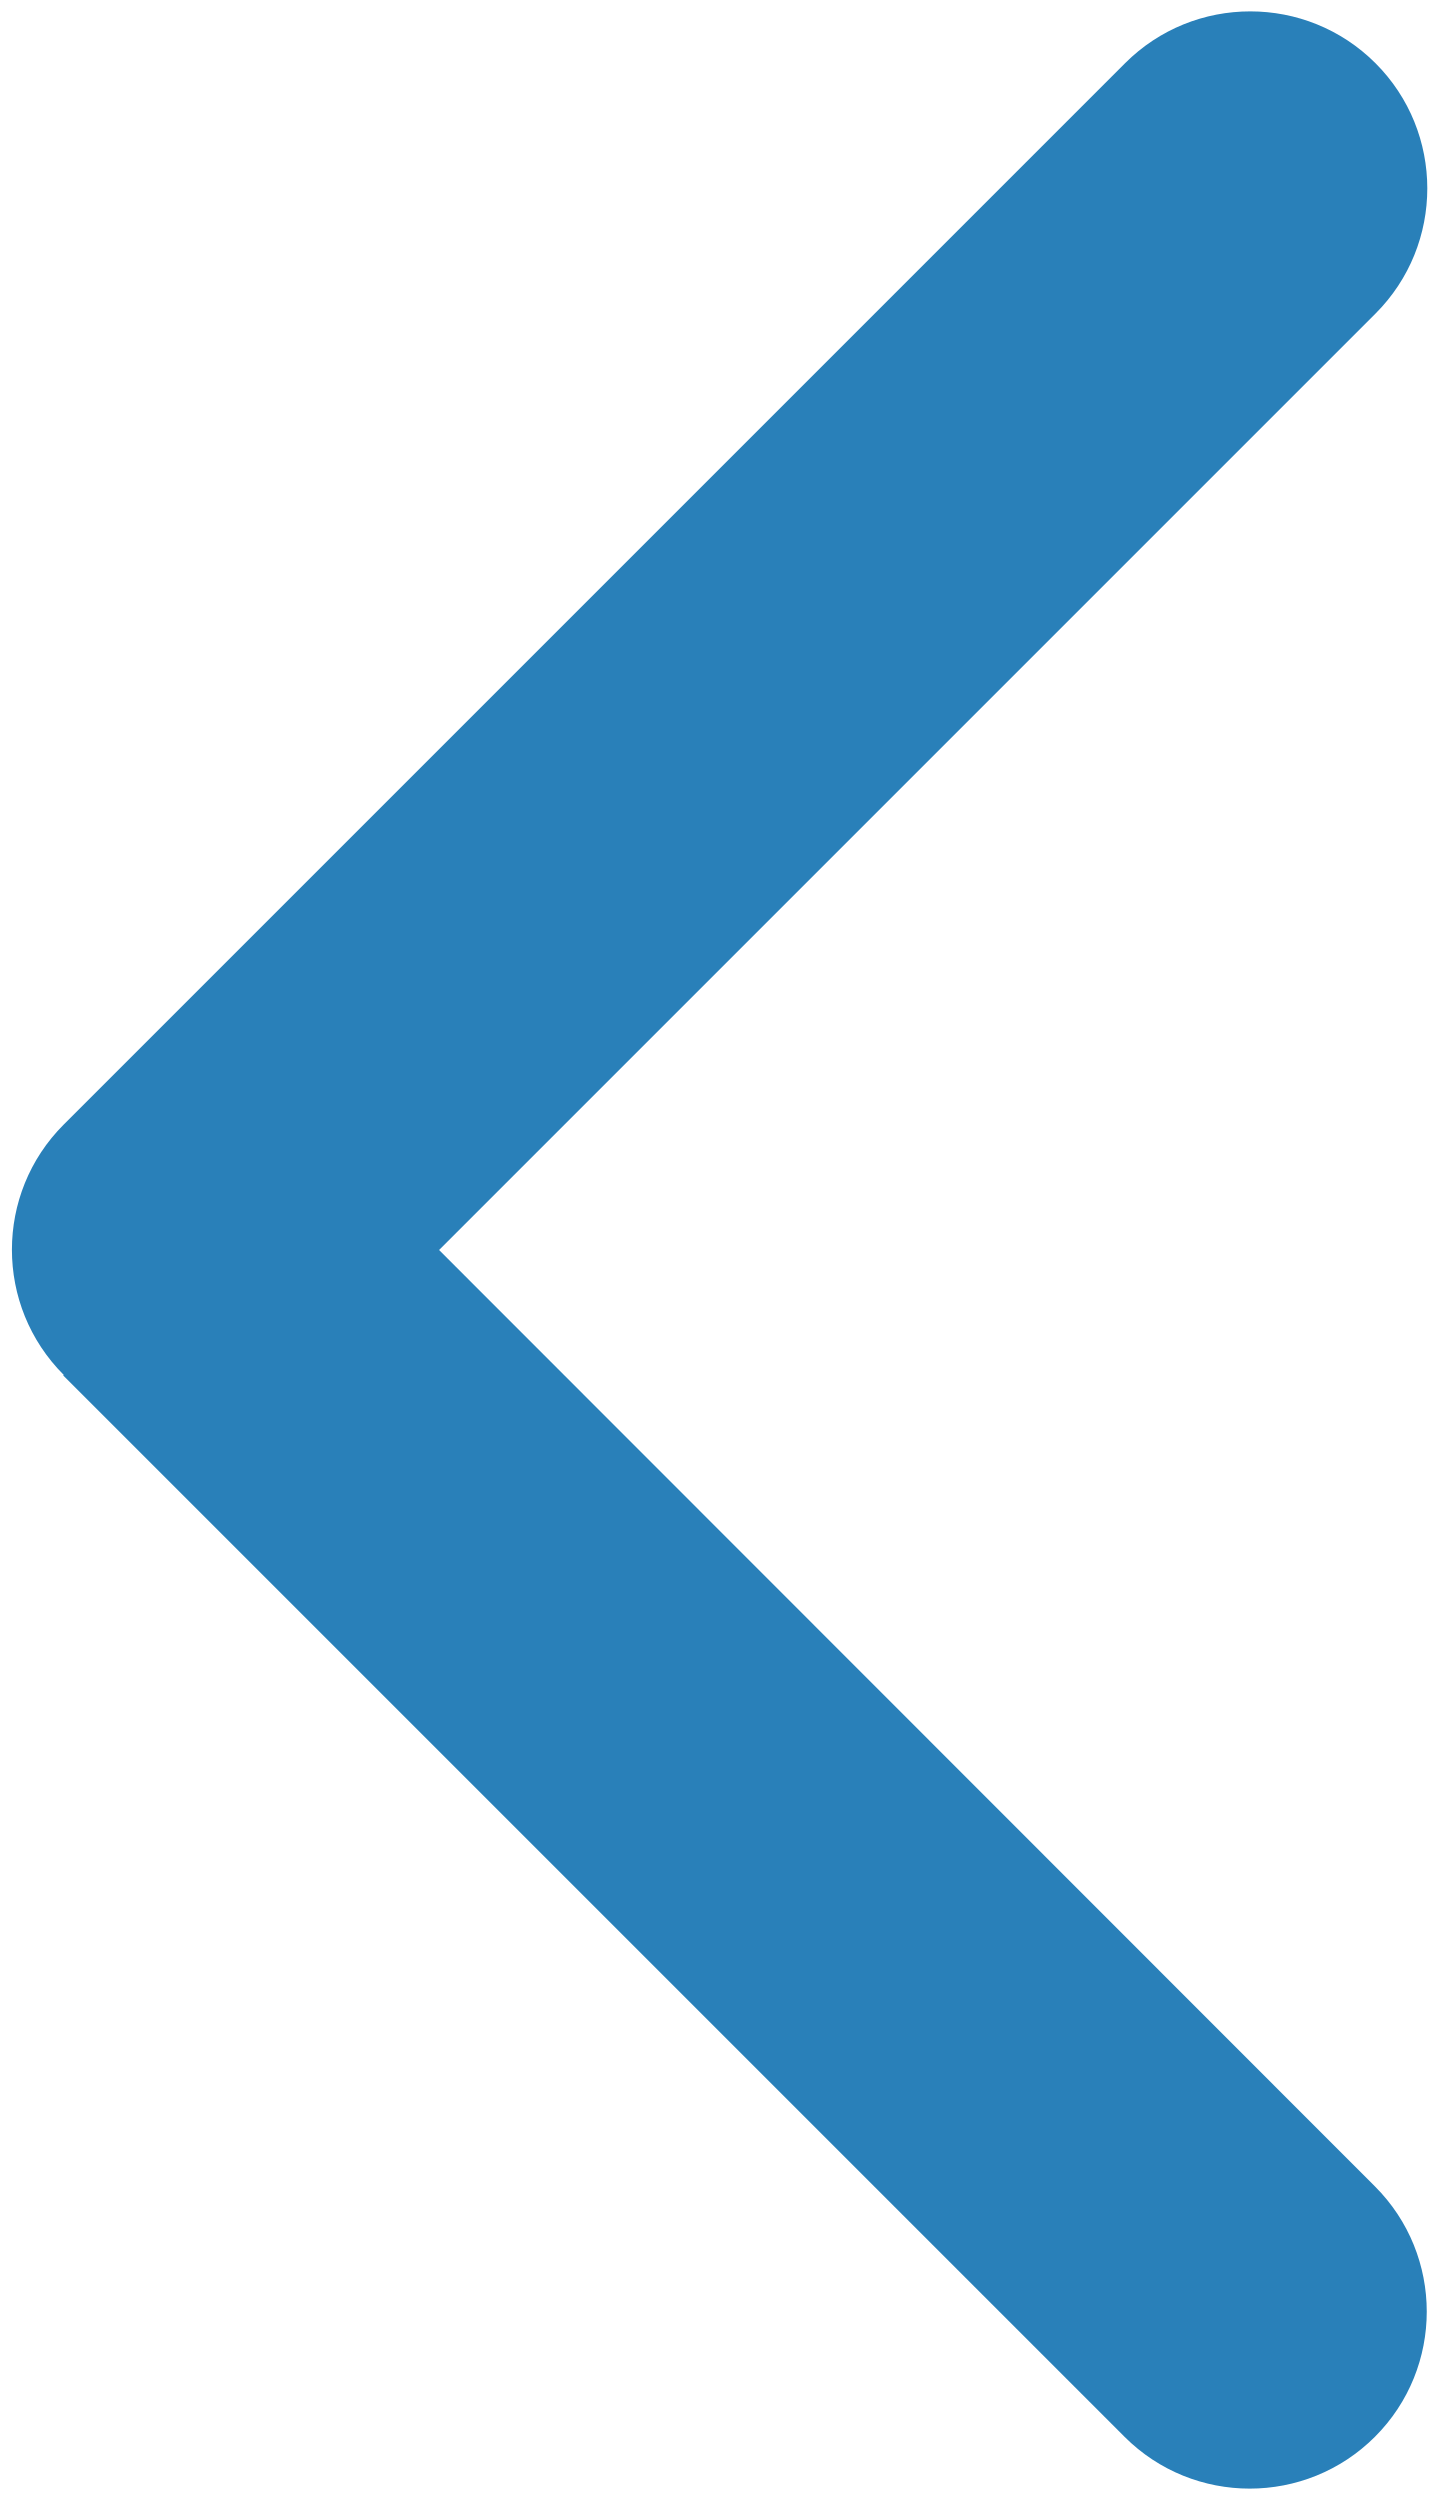
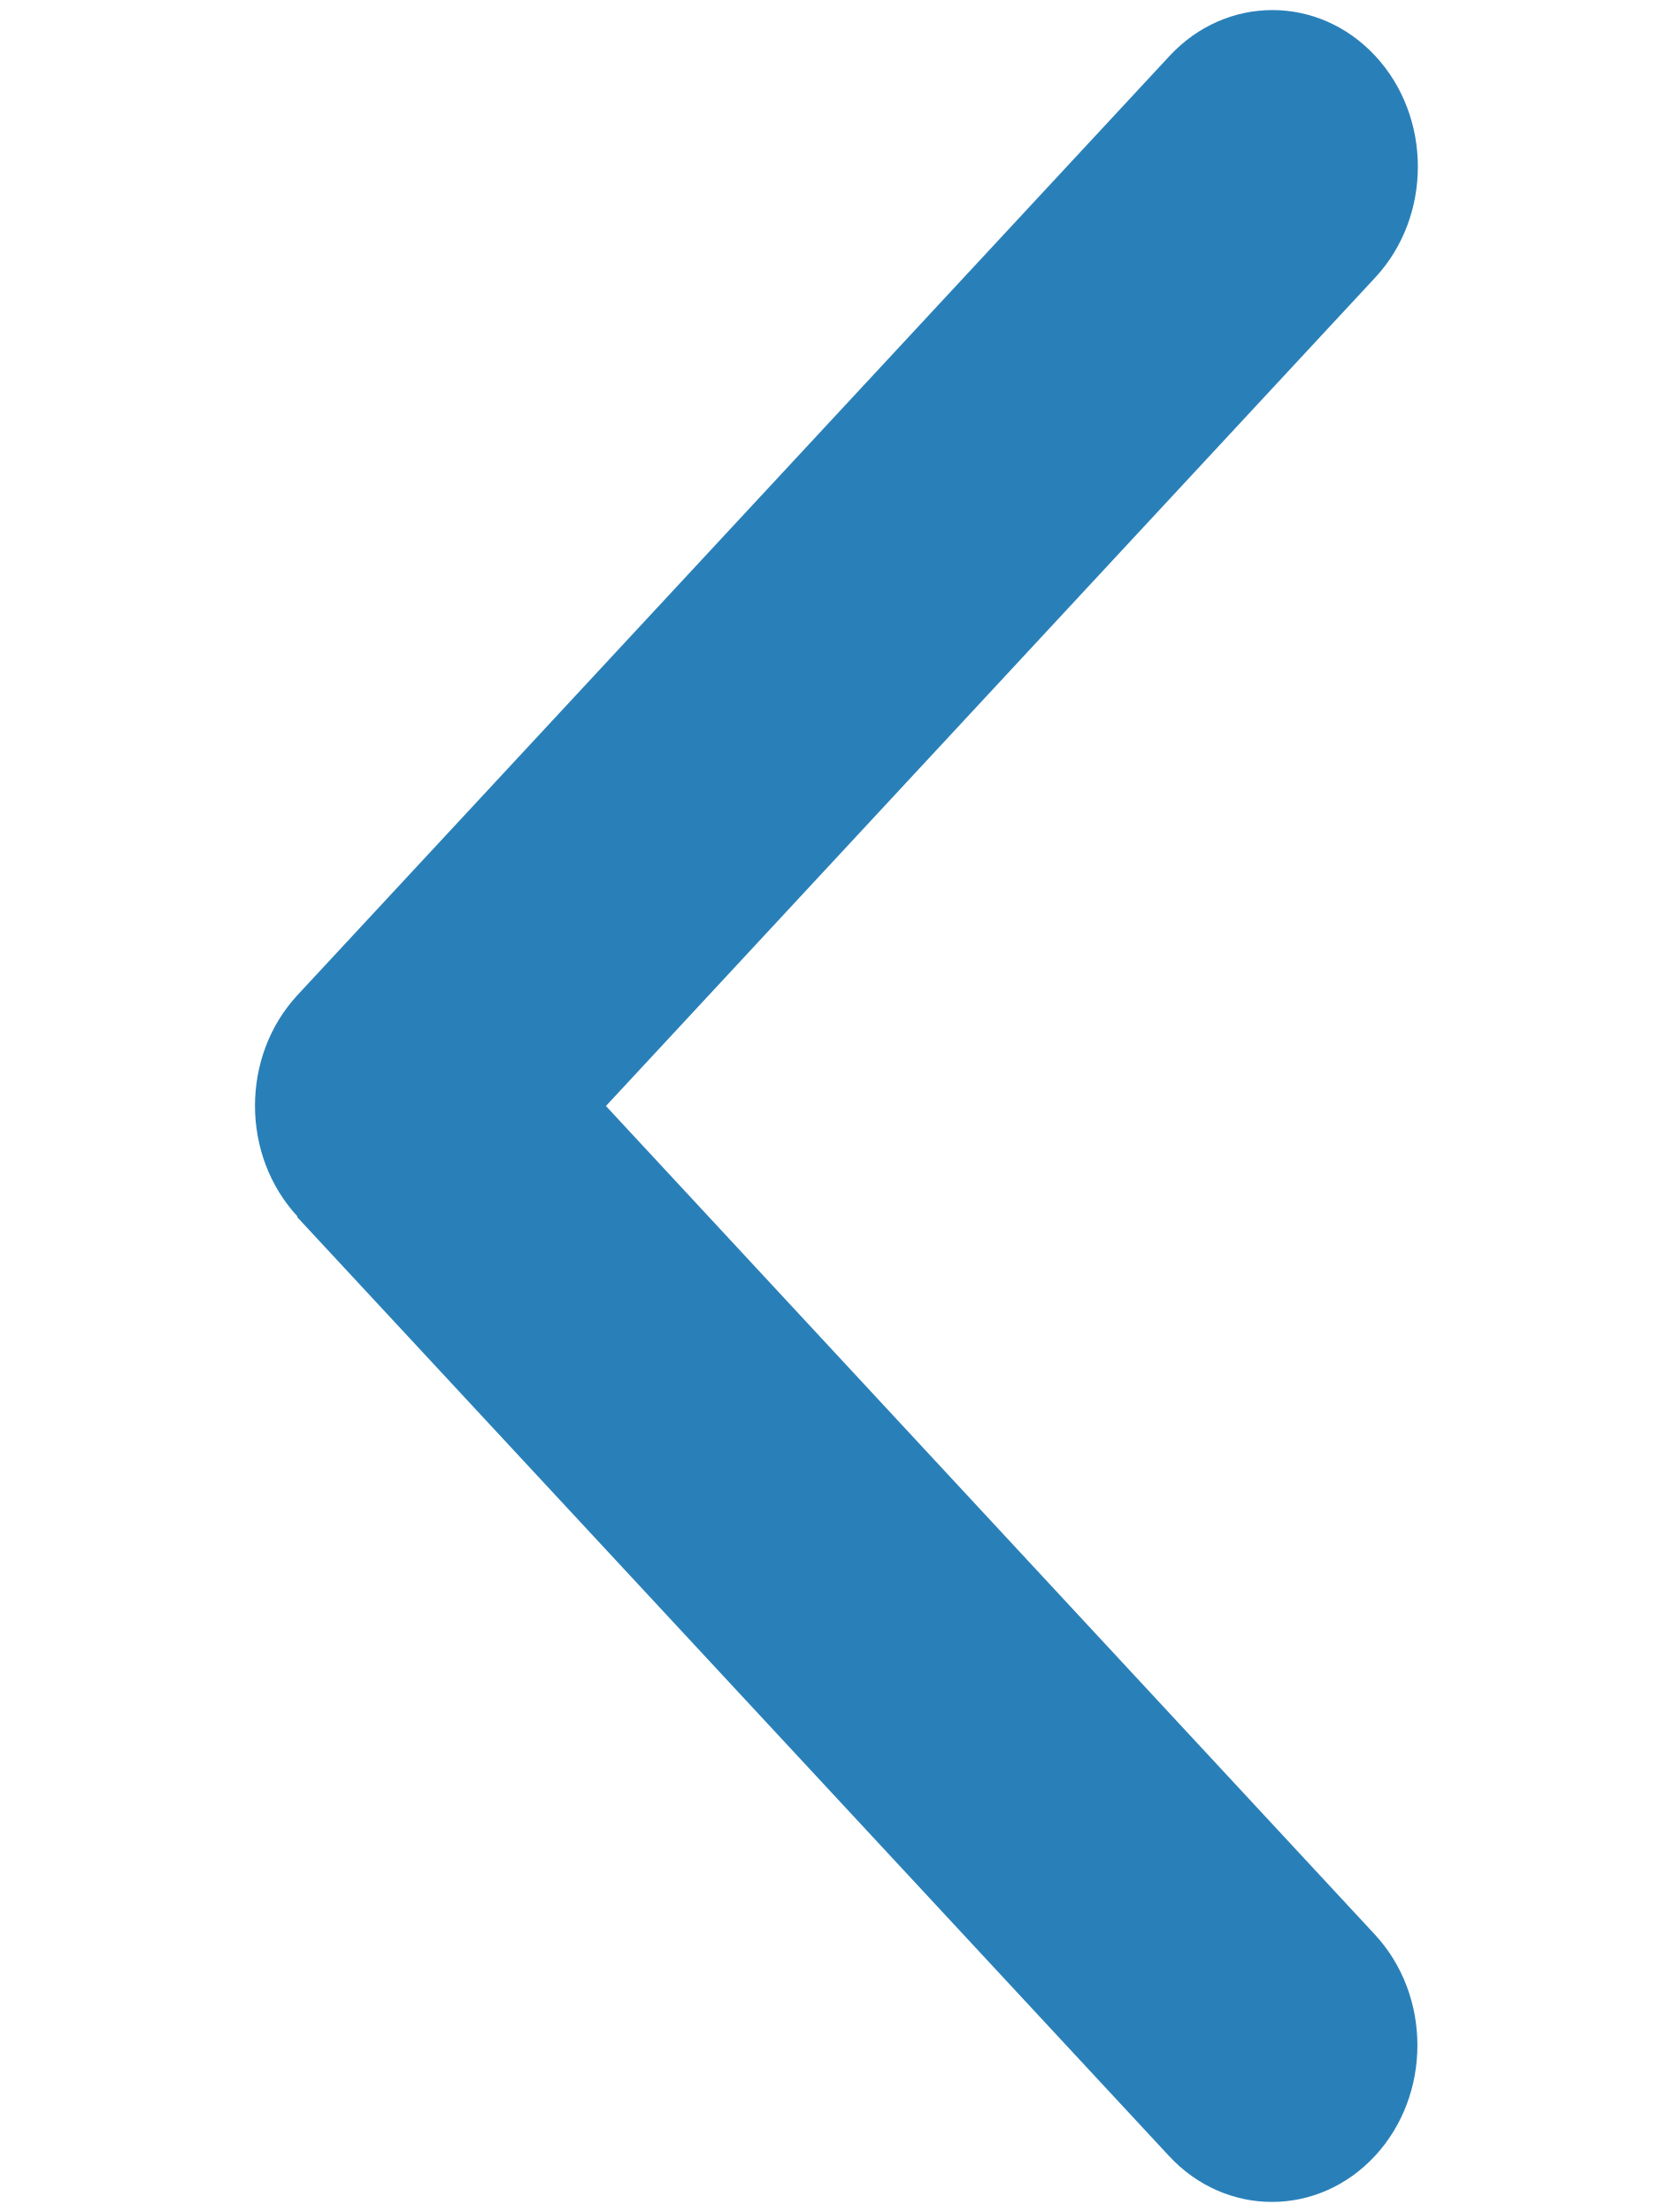
- <svg xmlns="http://www.w3.org/2000/svg" width="61" height="106" viewBox="0 0 61 106" fill="none">
-   <path d="M2.703 58.297C-0.227 55.367 -0.227 50.609 2.703 47.68L47.703 2.68C50.633 -0.25 55.391 -0.25 58.32 2.68C61.25 5.609 61.25 10.367 58.32 13.297L18.617 53L58.297 92.703C61.227 95.633 61.227 100.391 58.297 103.32C55.367 106.25 50.609 106.25 47.68 103.32L2.68 58.32L2.703 58.297Z" fill="#2980B9" />
+ <svg xmlns="http://www.w3.org/2000/svg" width="60" height="80" viewBox="0 0 57 106" fill="none">
+   <path d="M3.01 58.297C0.289 55.367 0.289 50.609 3.01 47.68L44.796 2.68C47.516 -0.25 51.934 -0.25 54.654 2.68C57.375 5.609 57.375 10.367 54.654 13.297L17.787 53L54.633 92.703C57.353 95.633 57.353 100.391 54.633 103.32C51.912 106.25 47.494 106.25 44.774 103.32L2.988 58.32L3.01 58.297Z" fill="#2980B9" />
</svg>
